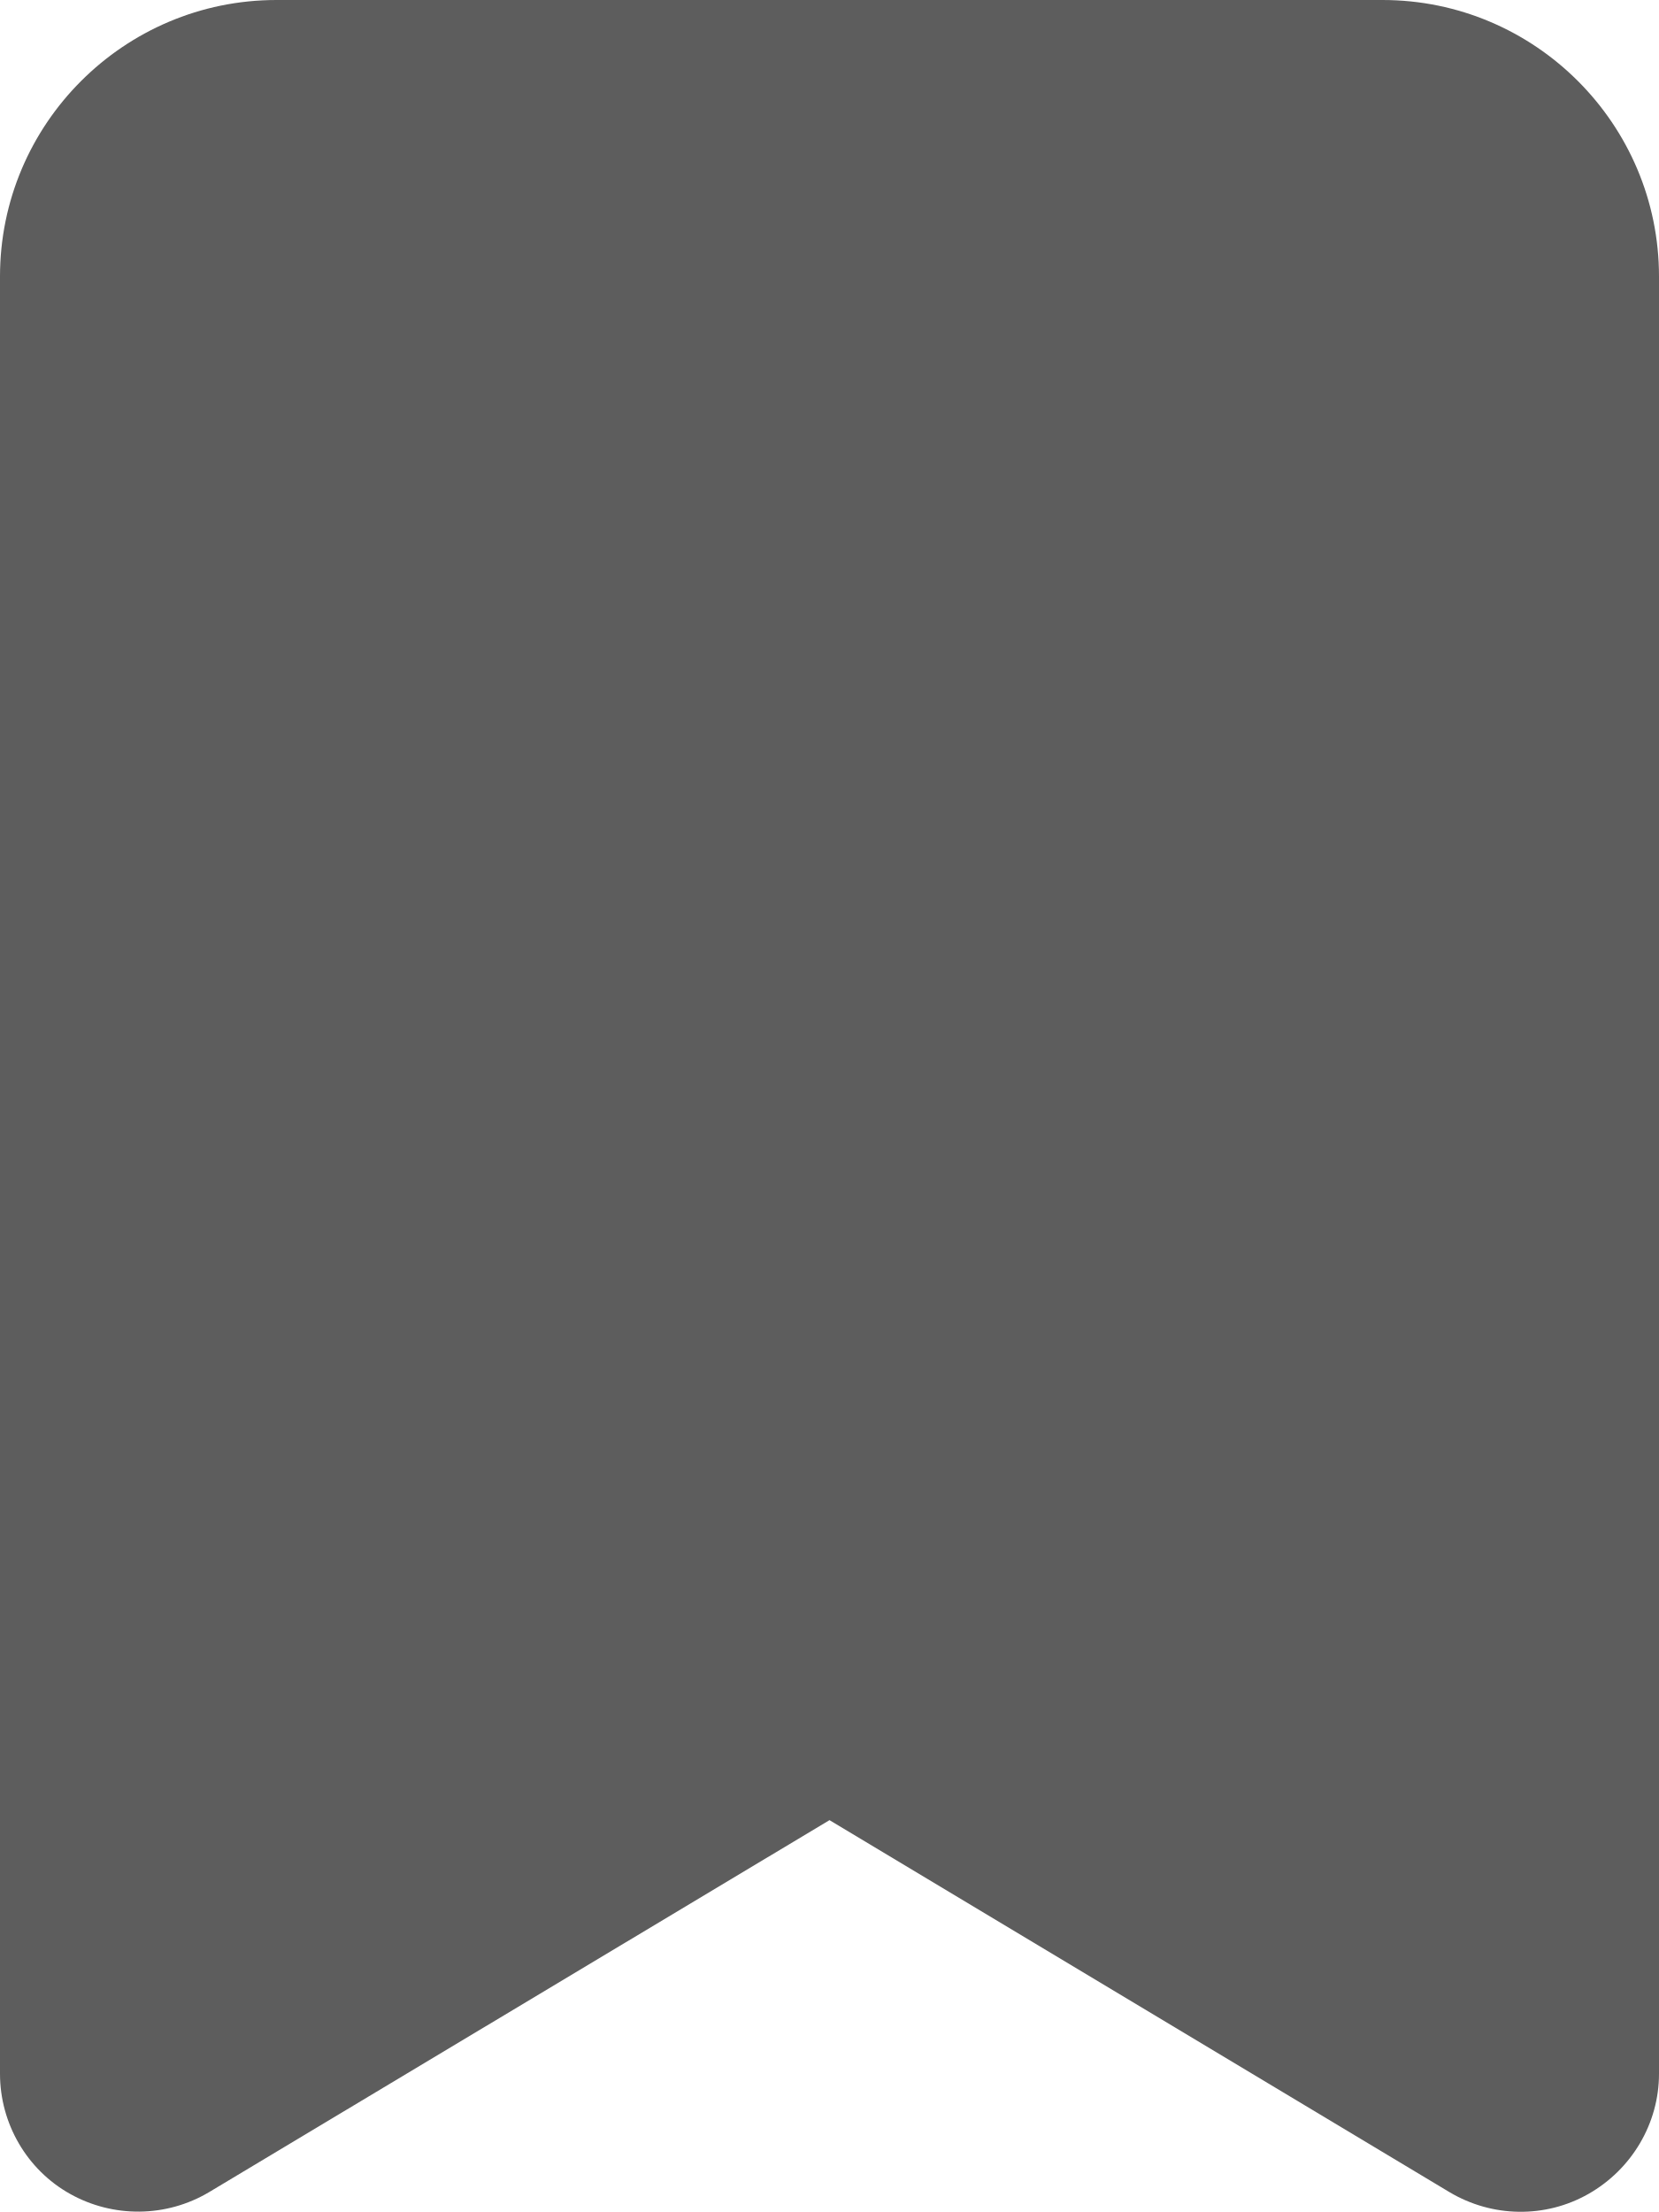
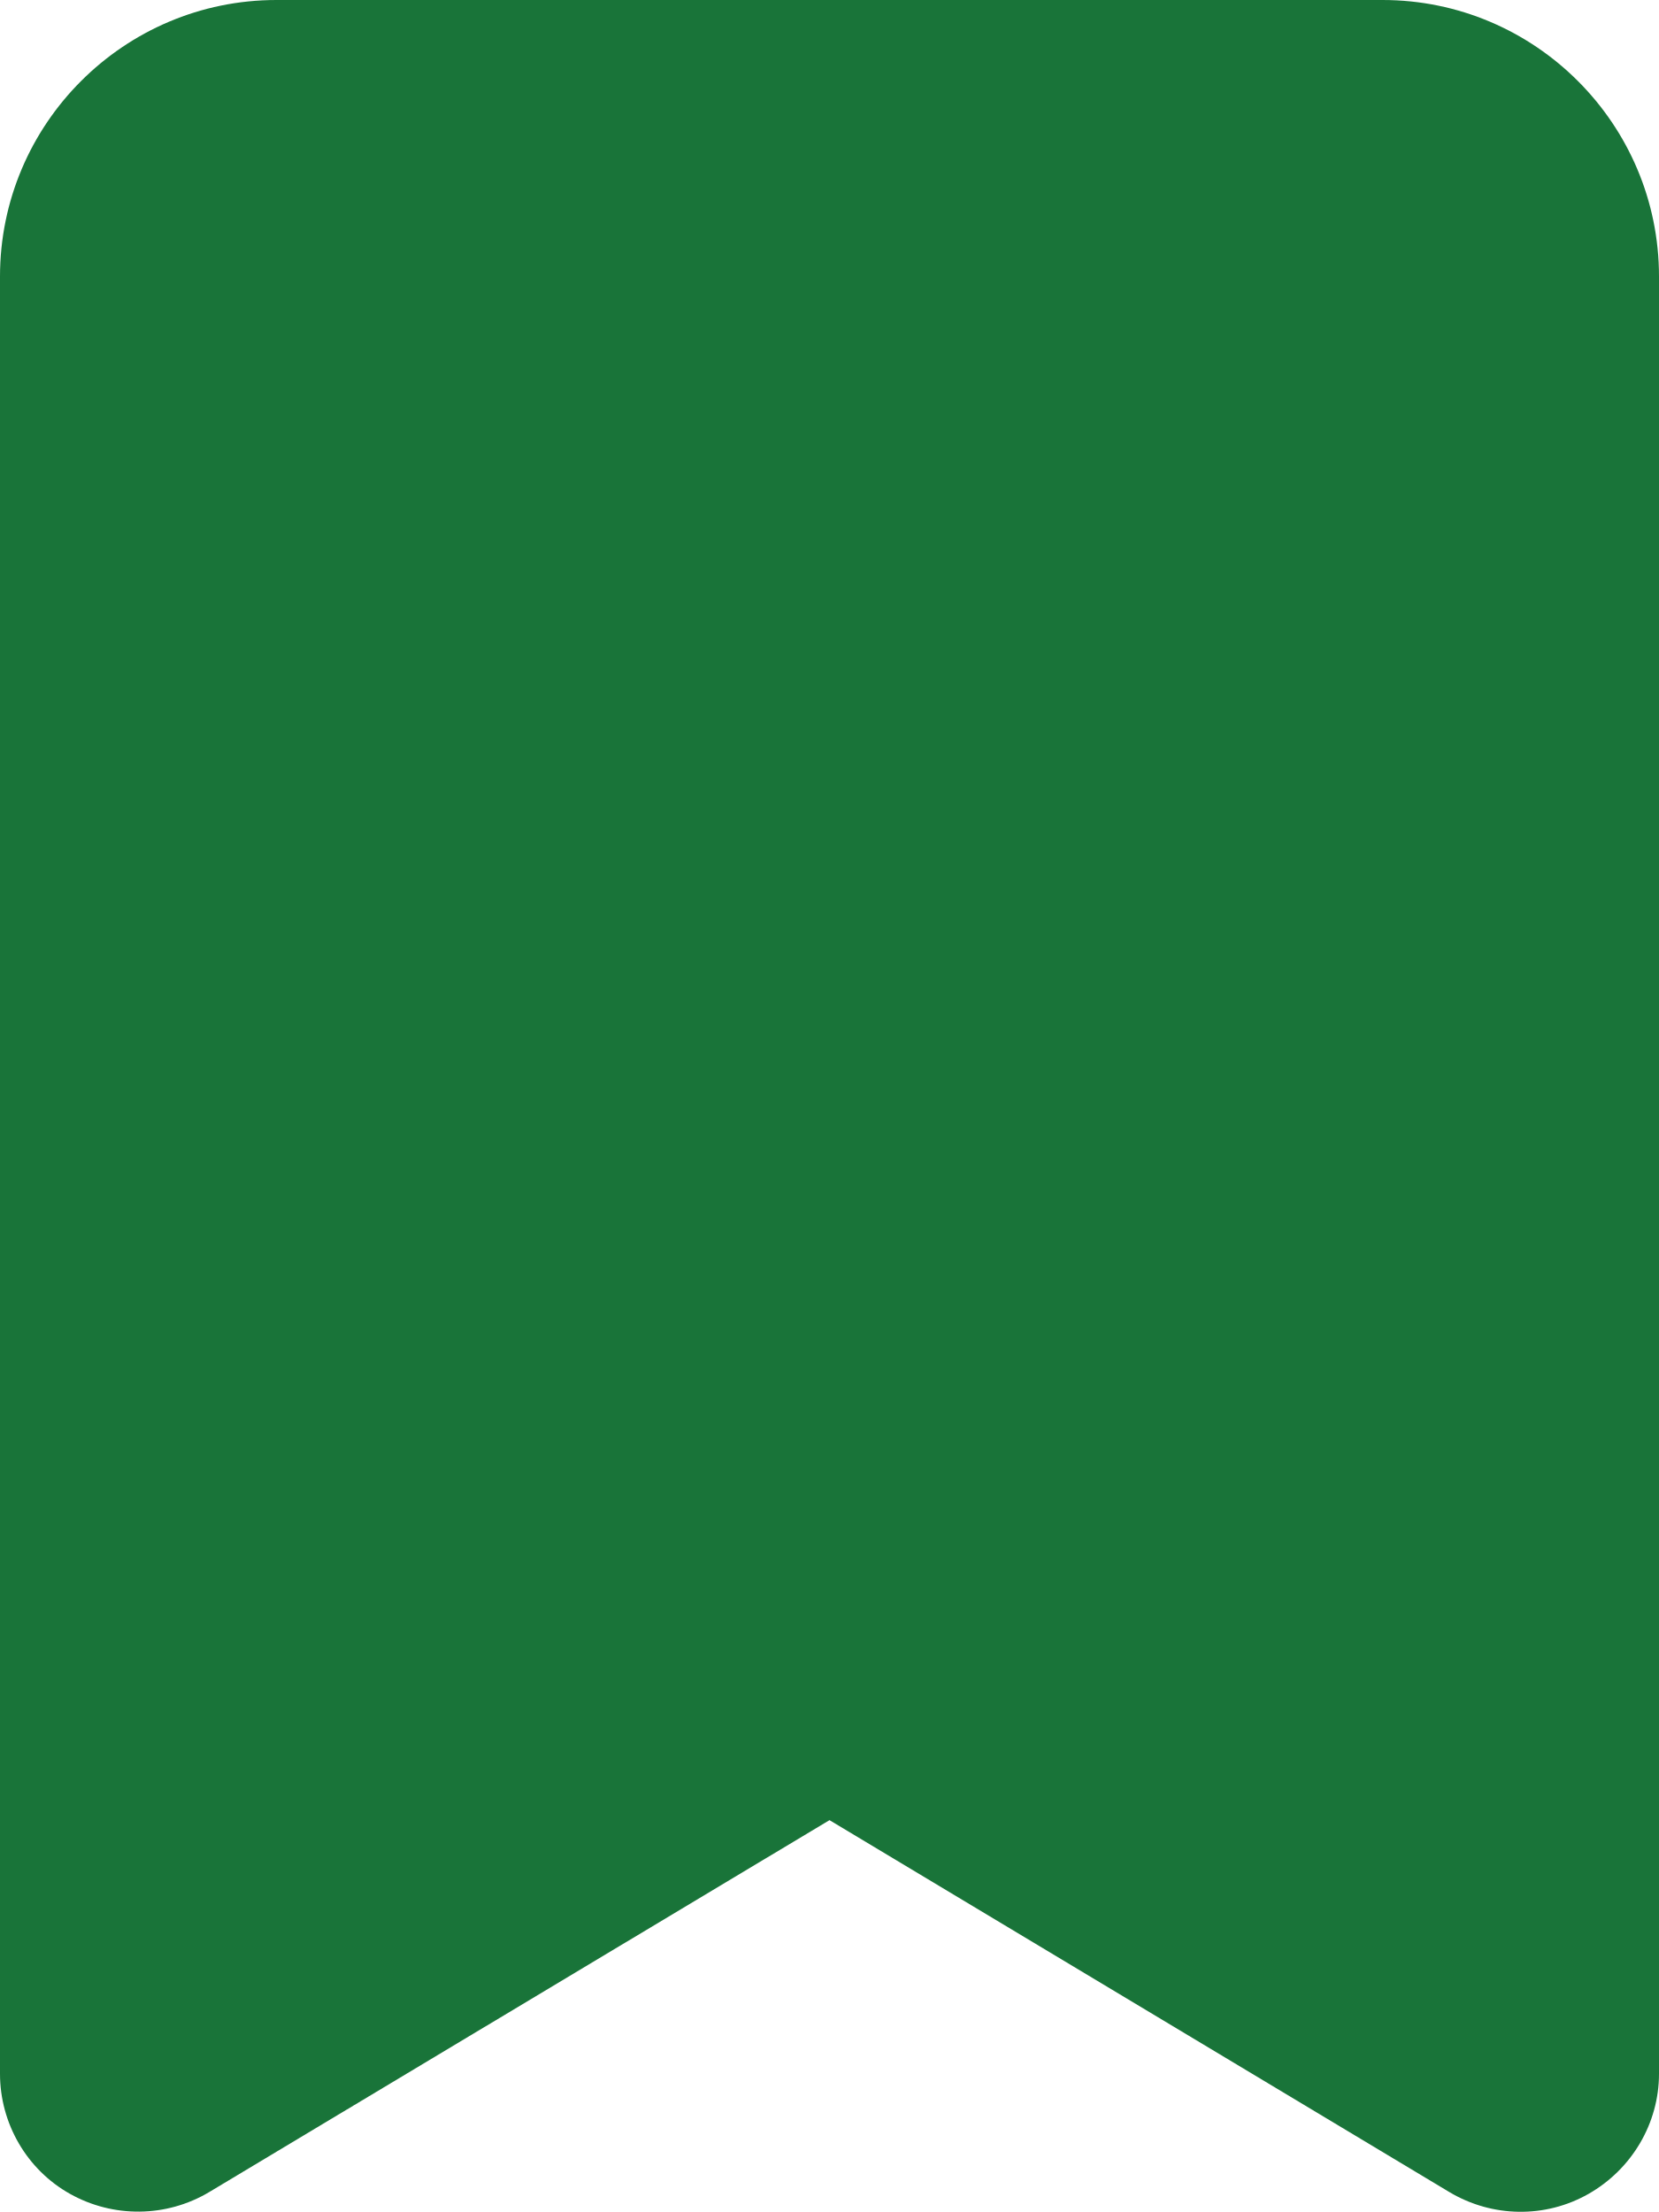
<svg xmlns="http://www.w3.org/2000/svg" width="384" height="512" viewBox="0 0 384 512" fill="none">
-   <path d="M64 0C28.7 0 0 28.7 0 64V480C0 491.5 6.2 502.2 16.2 507.8C26.2 513.4 38.5 513.3 48.4 507.4L192 421.3L335.5 507.4C345.4 513.3 357.7 513.5 367.7 507.8C377.7 502.1 384 491.5 384 480V64C384 28.7 355.3 0 320 0H64Z" fill="#5D5D5D" />
+   <path d="M64 0C28.7 0 0 28.7 0 64V480C0 491.5 6.2 502.2 16.2 507.8C26.2 513.4 38.5 513.3 48.4 507.4L192 421.3L335.5 507.4C345.4 513.3 357.7 513.5 367.7 507.8C377.7 502.1 384 491.5 384 480V64C384 28.7 355.3 0 320 0H64Z" fill="#197439" />
</svg>
